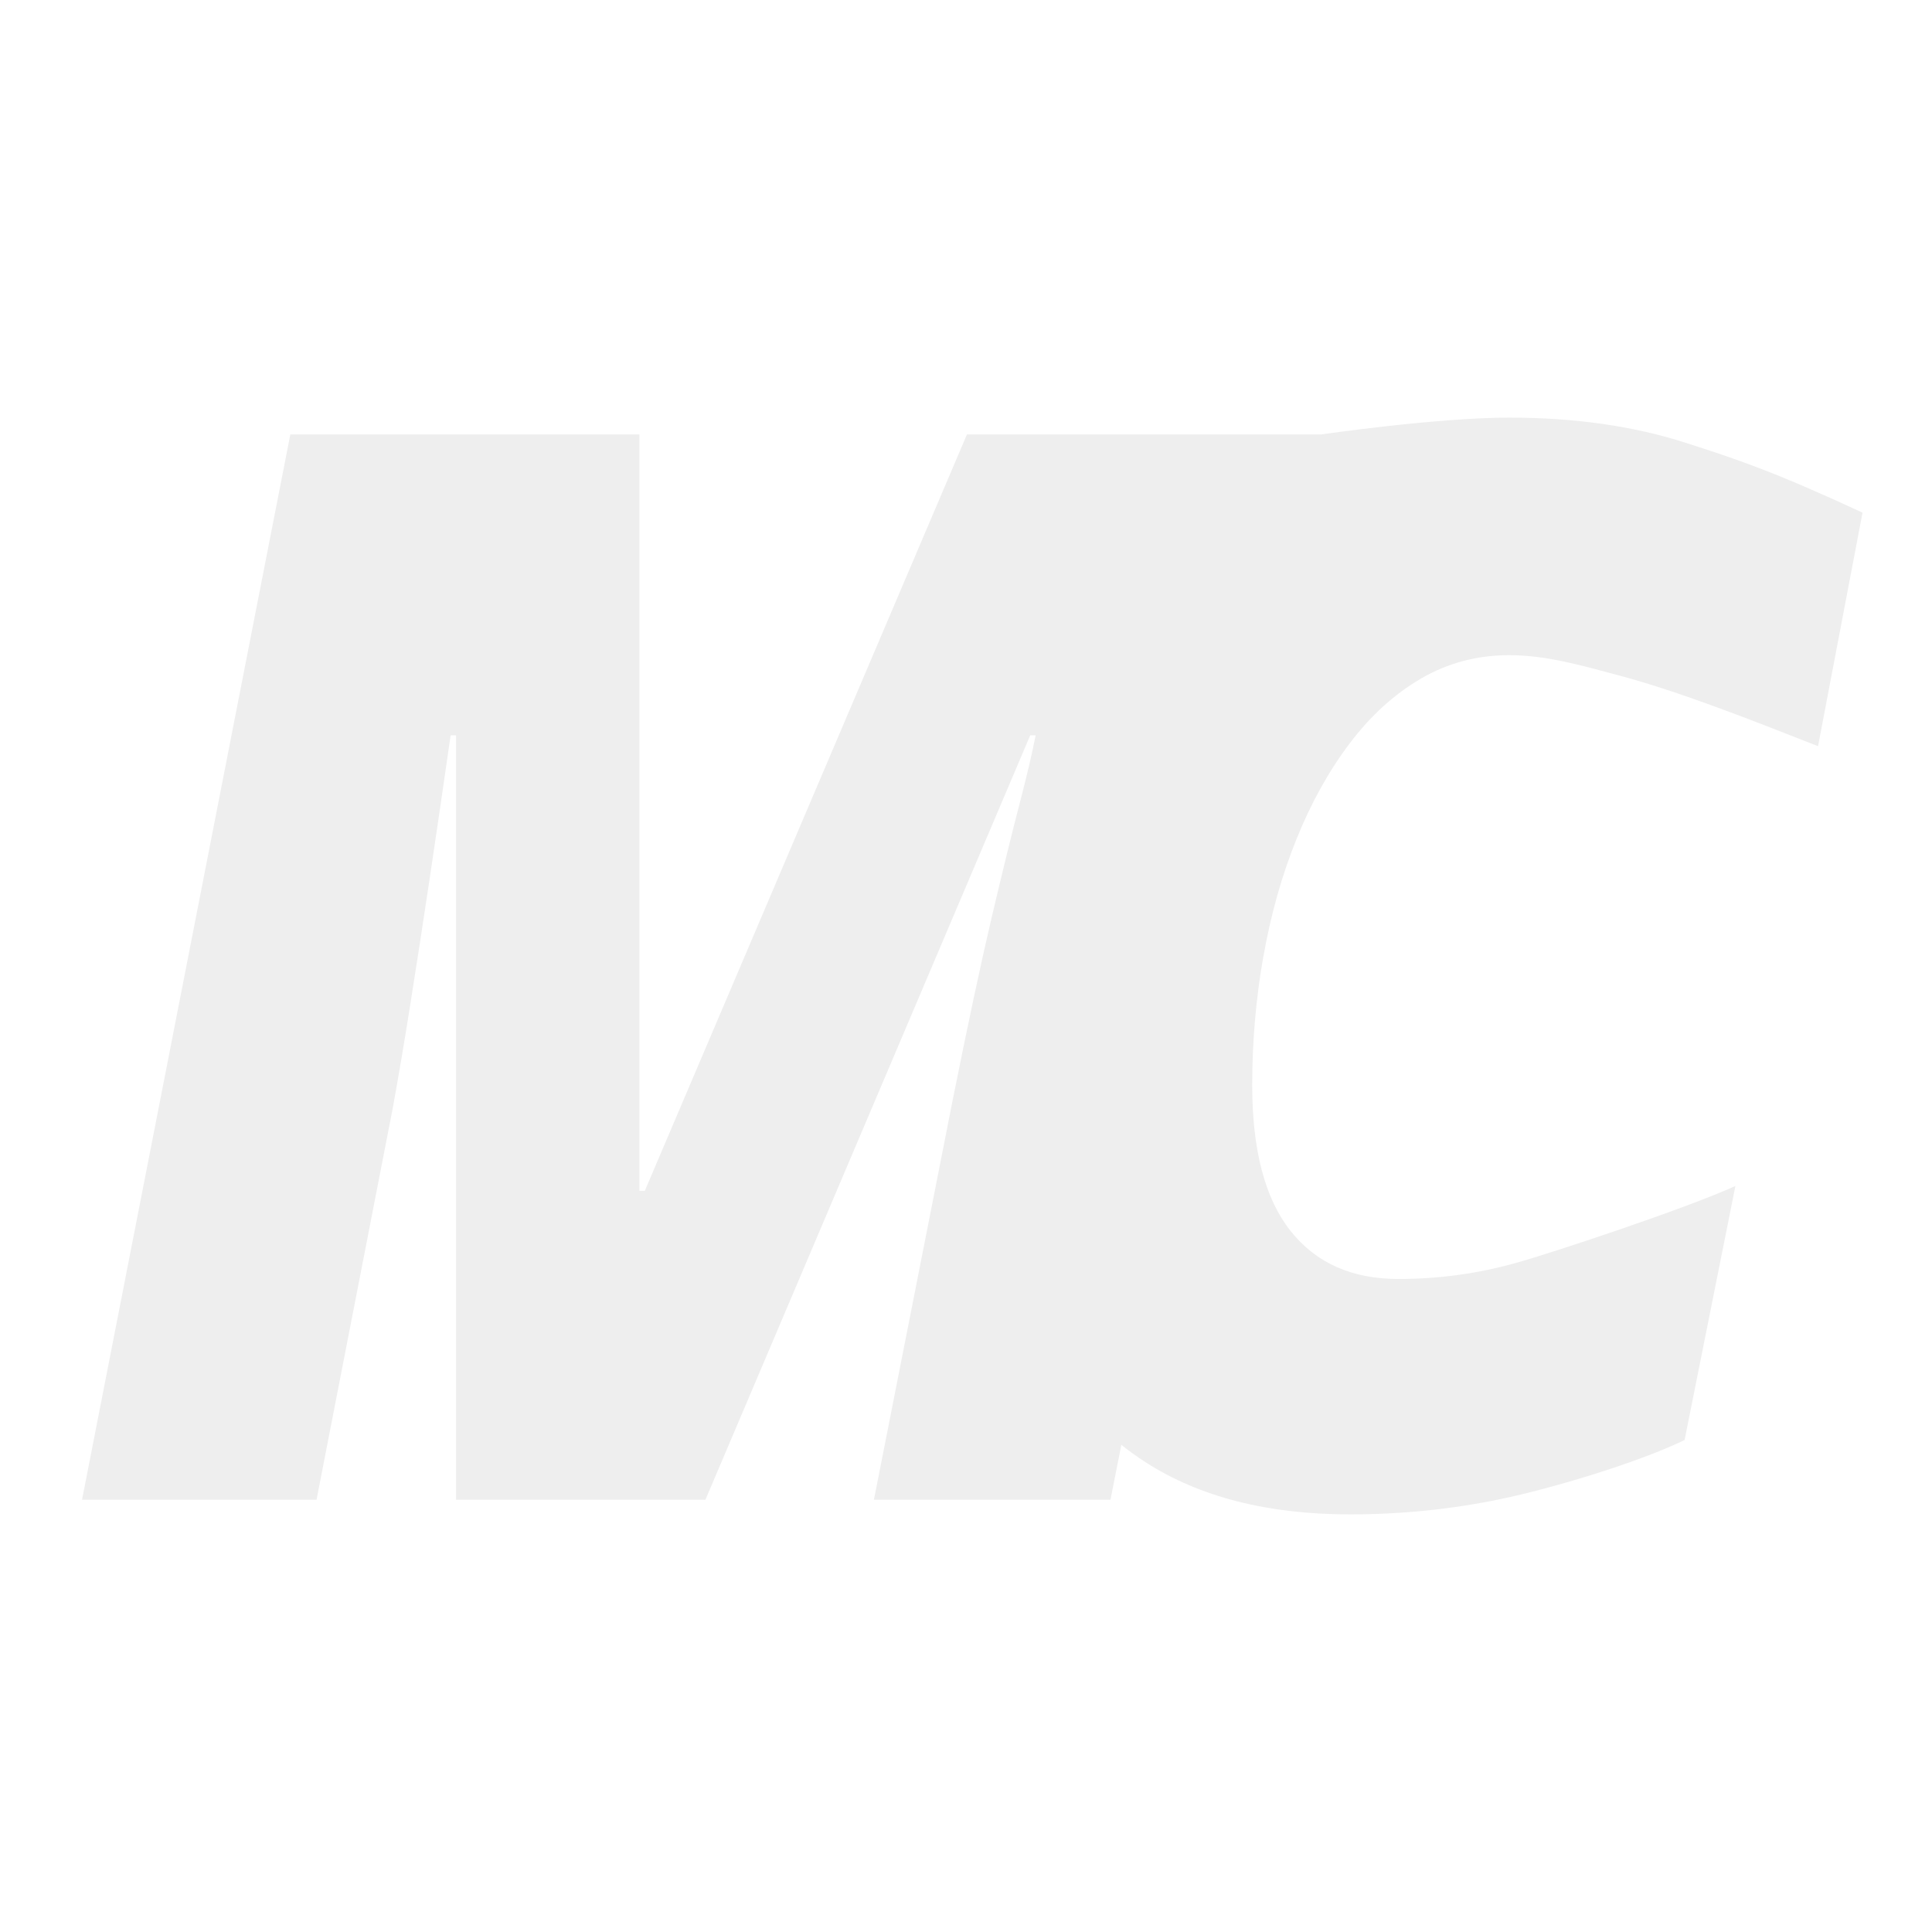
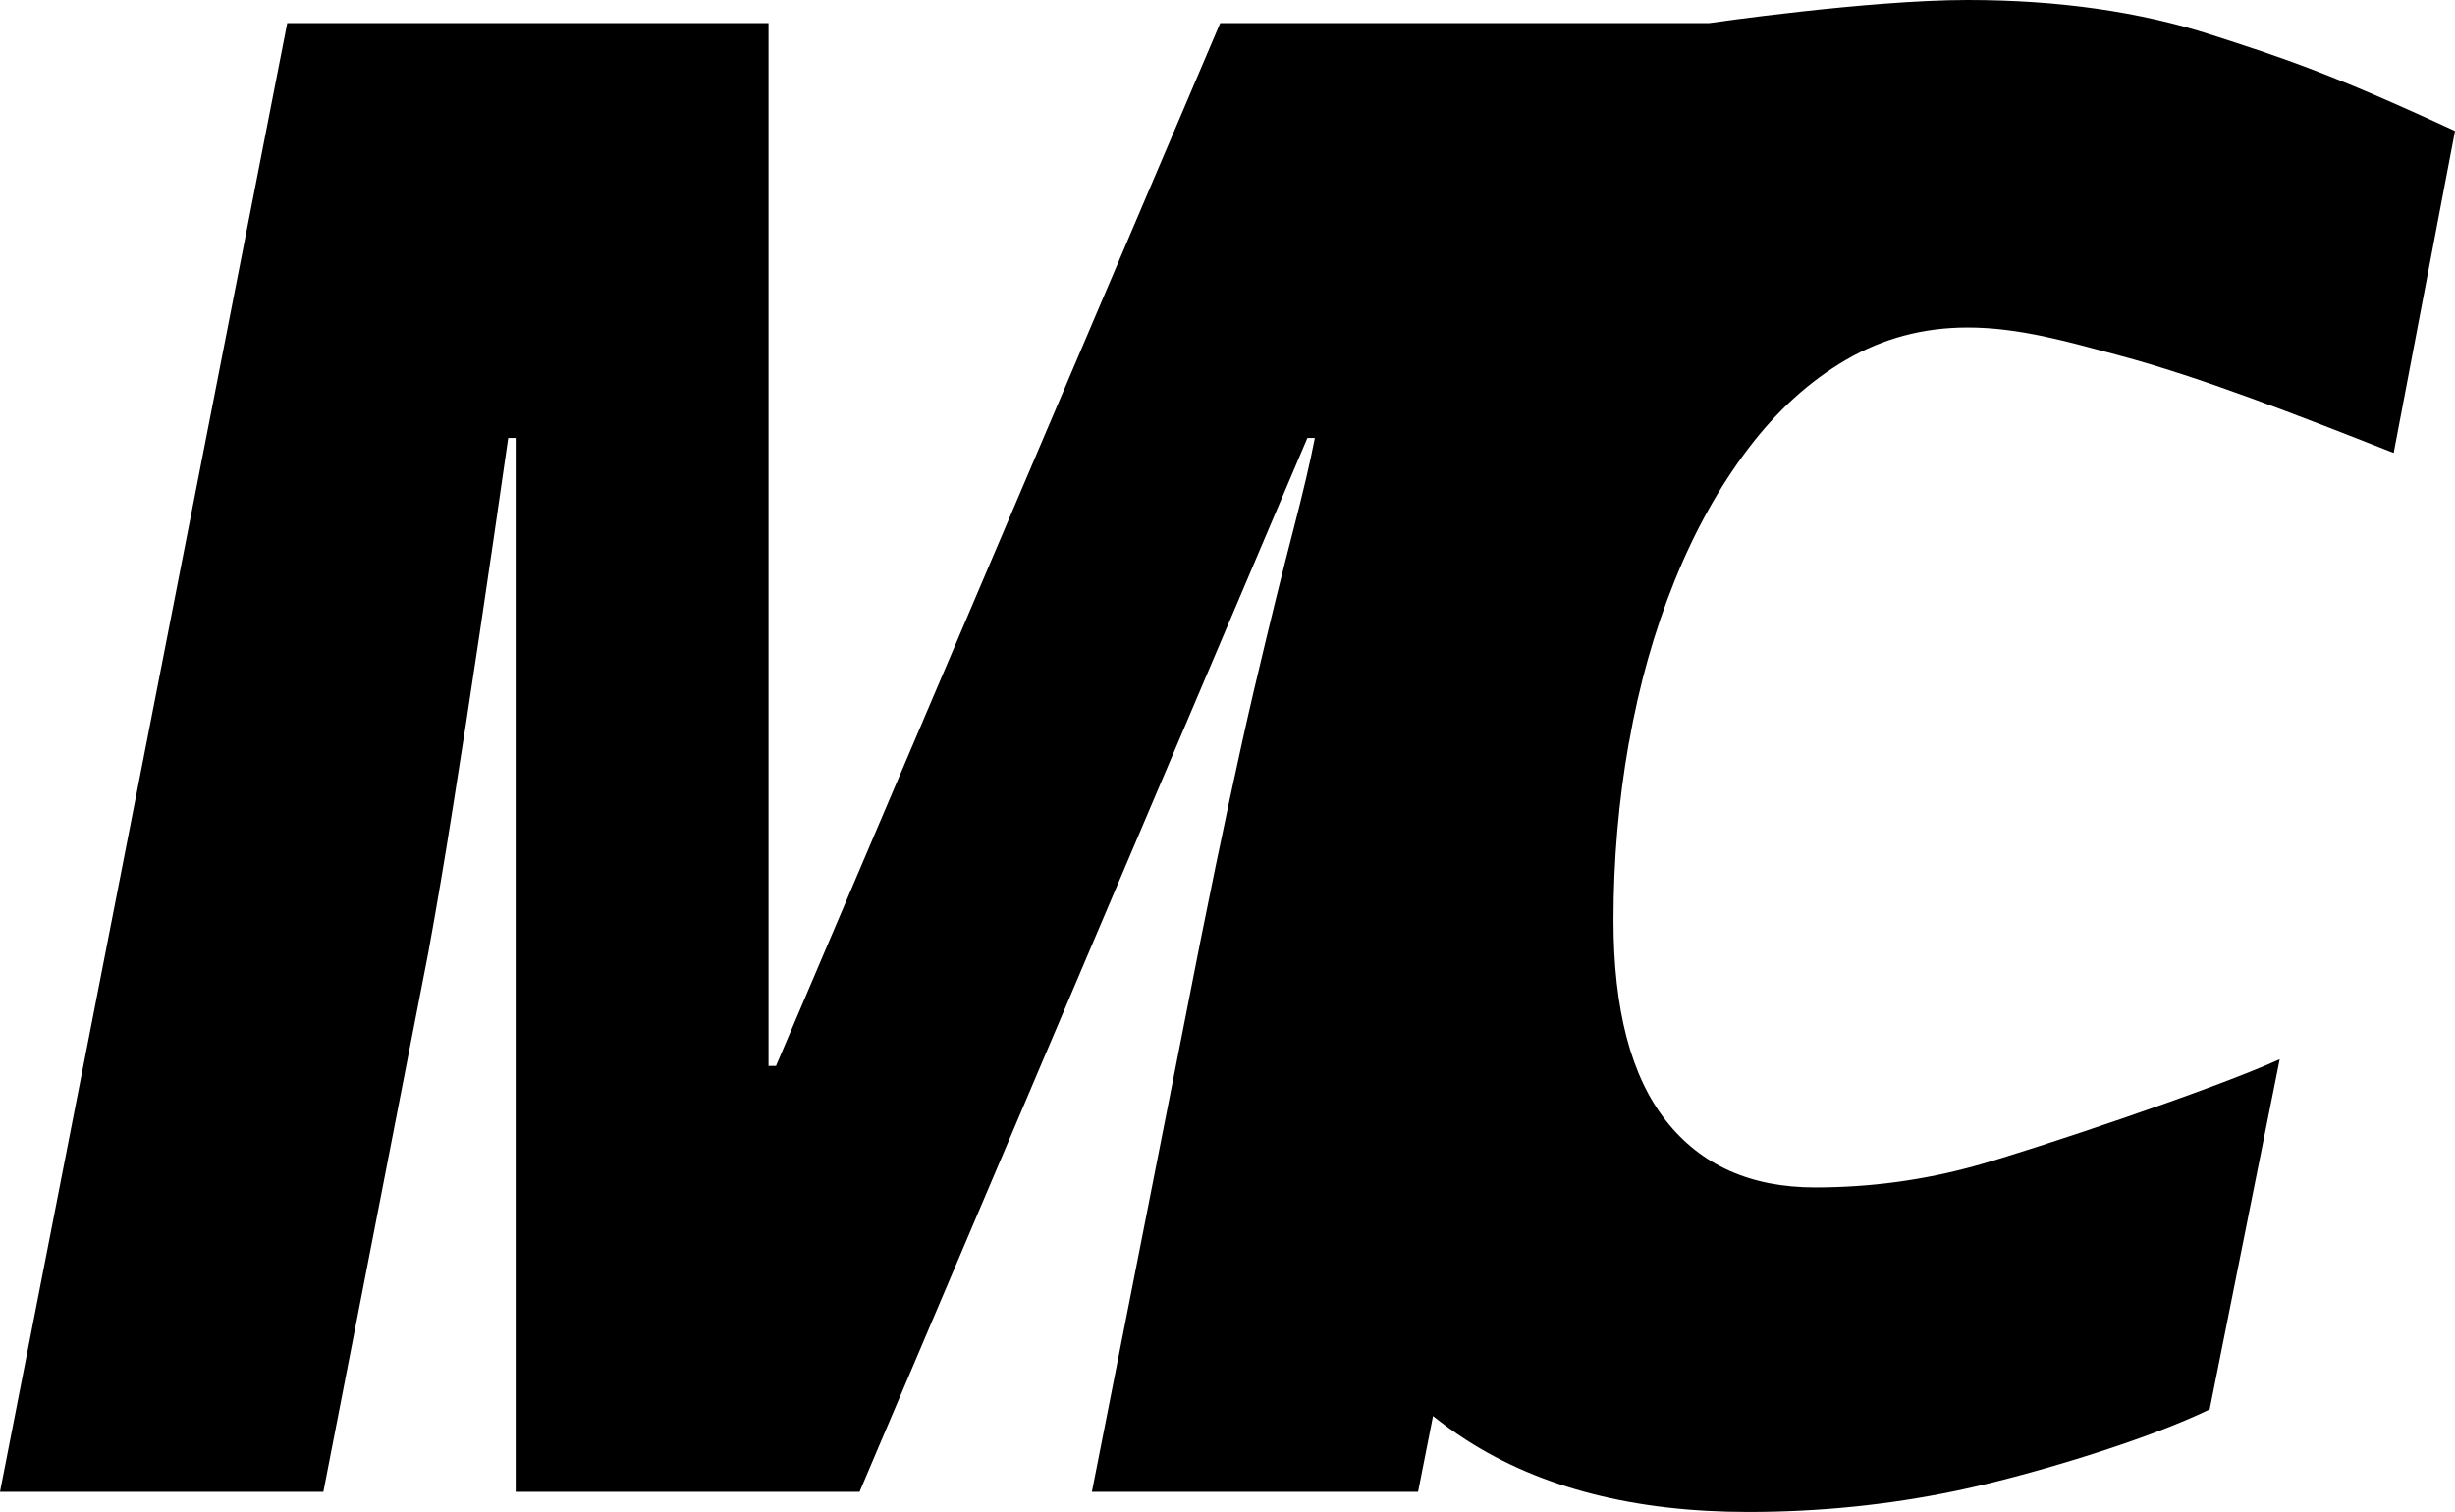
- <svg xmlns="http://www.w3.org/2000/svg" id="Layer_1" data-name="Layer 1" viewBox="0 0 500 500">
-   <path id="favicon-logo" fill="#eeeeee" d="M326.95,247.55c-1.92,10.88-2.88,21.97-2.88,33.3,0,16.71,3.27,29.26,9.85,37.62,6.58,8.36,15.9,12.53,28,12.53,10.34,0,20.47-1.37,30.35-4.14,9.88-2.76,44.17-14.15,56.85-19.93l-13.15,65.74c-12.45,6.04-34.89,12.66-47.63,15.29-12.72,2.65-25.73,3.96-38.98,3.96-21.27,0-38.9-4.5-52.86-13.48-2.19-1.4-4.29-2.92-6.3-4.52l-2.81,14.22h-61.22l20.4-103.53c3.85-19.23,7.22-35.02,10.11-47.34,2.91-12.32,5.33-22.17,7.25-29.51,1.91-7.36,3.27-13.17,4.09-17.46h-1.4l-84.06,197.84h-64.54v-197.84h-1.4c-1.86,12.96-3.65,25.24-5.39,36.87-1.74,11.64-3.4,22.42-4.98,32.35-1.56,9.94-3.11,19.04-4.62,27.34l-19.71,101.28H21.23L75.14,112.42h90.34v195.76h1.4l83.37-195.76h91.74s29.94-4.34,48.55-4.34c16.97,0,32.21,2.17,45.69,6.51,13.5,4.34,22.77,7.41,45.79,18.08l-11.51,60.44c-18.08-7.11-36.17-14.22-51.72-18.36-9.32-2.48-18.48-5.19-28.24-5.19-8.27,0-15.85,2.01-22.77,6.04-6.92,4.02-13.07,9.62-18.48,16.78-5.41,7.16-10.01,15.43-13.78,24.8-3.78,9.37-6.64,19.48-8.55,30.36Z" />
+ <svg xmlns="http://www.w3.org/2000/svg" id="a" viewBox="0 0 460.79 283.84">
+   <path id="b" d="M305.72,139.47c-1.92,10.88-2.88,21.97-2.88,33.3,0,16.71,3.27,29.26,9.85,37.62,6.58,8.36,15.9,12.53,28,12.53,10.34,0,20.47-1.37,30.35-4.14,9.88-2.76,44.17-14.15,56.85-19.93l-13.15,65.74c-12.45,6.04-34.89,12.66-47.63,15.29-12.72,2.65-25.73,3.96-38.98,3.96-21.27,0-38.9-4.5-52.86-13.48-2.19-1.4-4.29-2.92-6.3-4.52l-2.81,14.22h-61.22l20.4-103.53c3.85-19.23,7.22-35.02,10.11-47.34,2.91-12.32,5.33-22.17,7.25-29.51,1.91-7.36,3.27-13.17,4.09-17.46h-1.4l-84.06,197.84h-64.54V82.22h-1.4c-1.86,12.96-3.65,25.24-5.39,36.87-1.74,11.64-3.4,22.42-4.98,32.35-1.56,9.94-3.11,19.04-4.62,27.34l-19.71,101.28H0L53.91,4.34h90.34v195.76h1.4L229.02,4.34h91.74s29.94-4.34,48.55-4.34c16.97,0,32.21,2.17,45.69,6.51,13.5,4.34,22.77,7.41,45.79,18.08l-11.51,60.44c-18.08-7.11-36.17-14.22-51.72-18.36-9.32-2.48-18.48-5.19-28.24-5.19-8.27,0-15.85,2.01-22.77,6.04-6.92,4.02-13.07,9.62-18.48,16.78s-10.01,15.43-13.78,24.8c-3.78,9.37-6.64,19.48-8.55,30.36h-.02Z" />
</svg>
